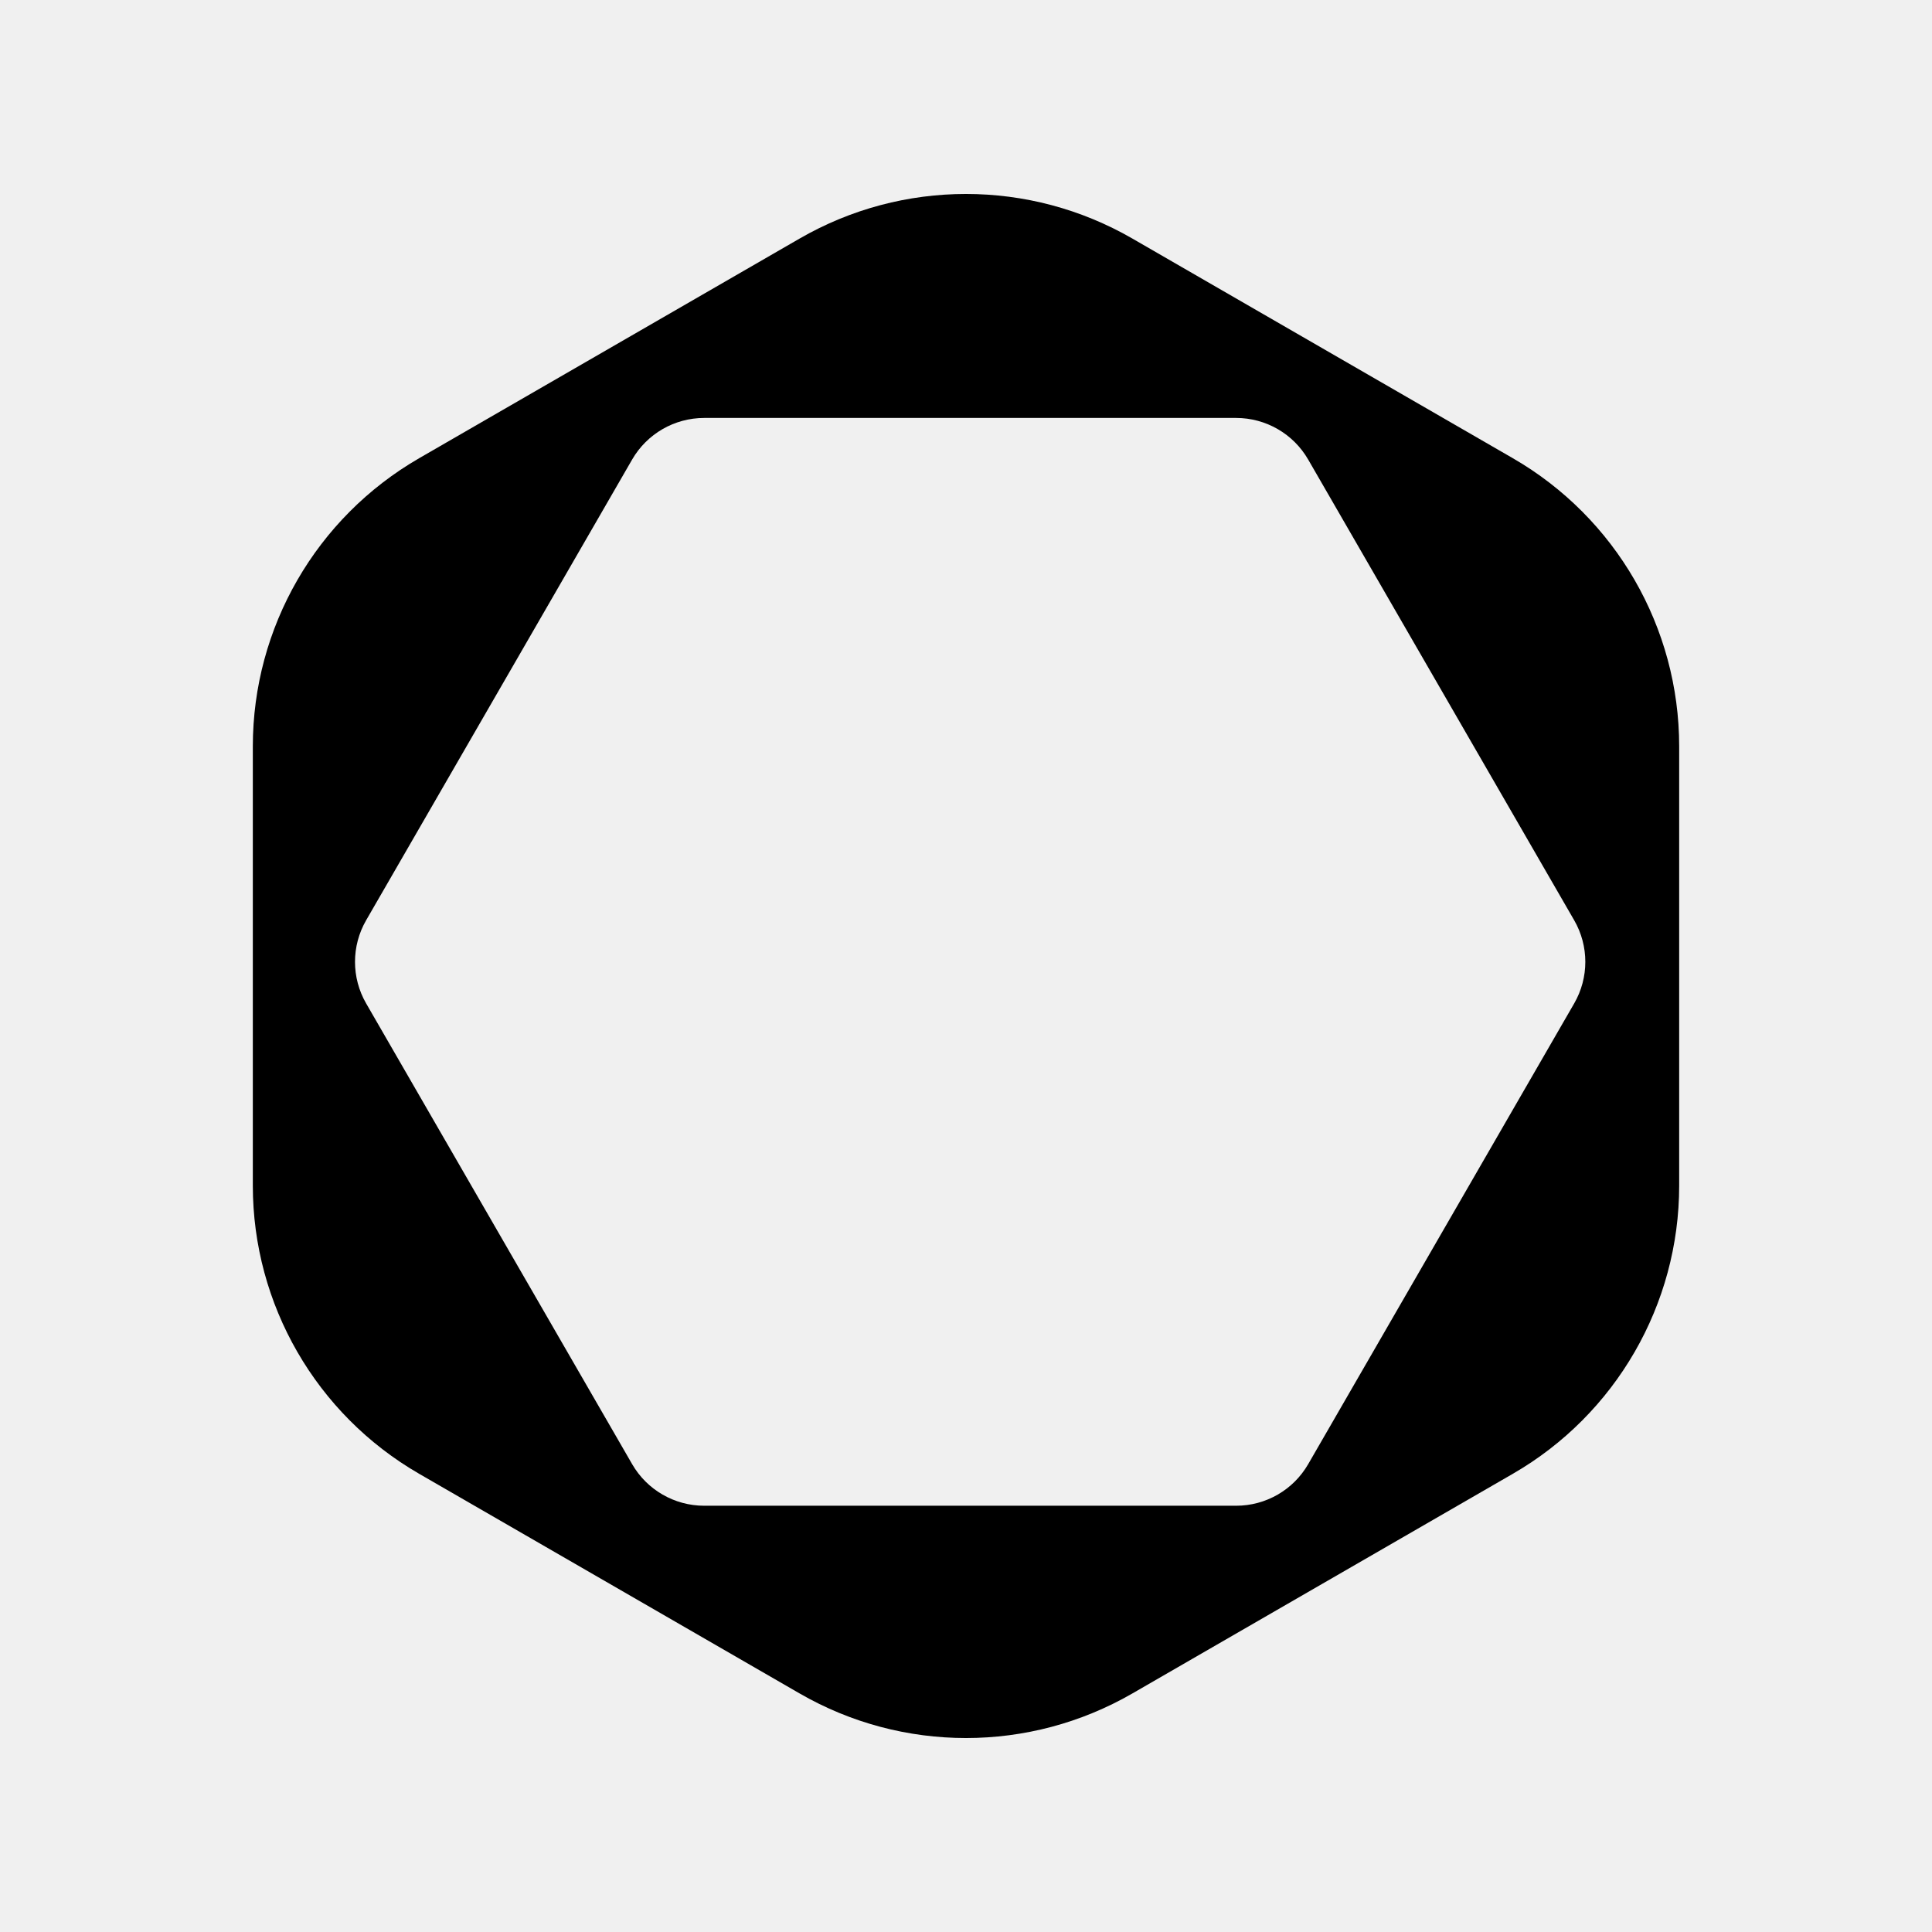
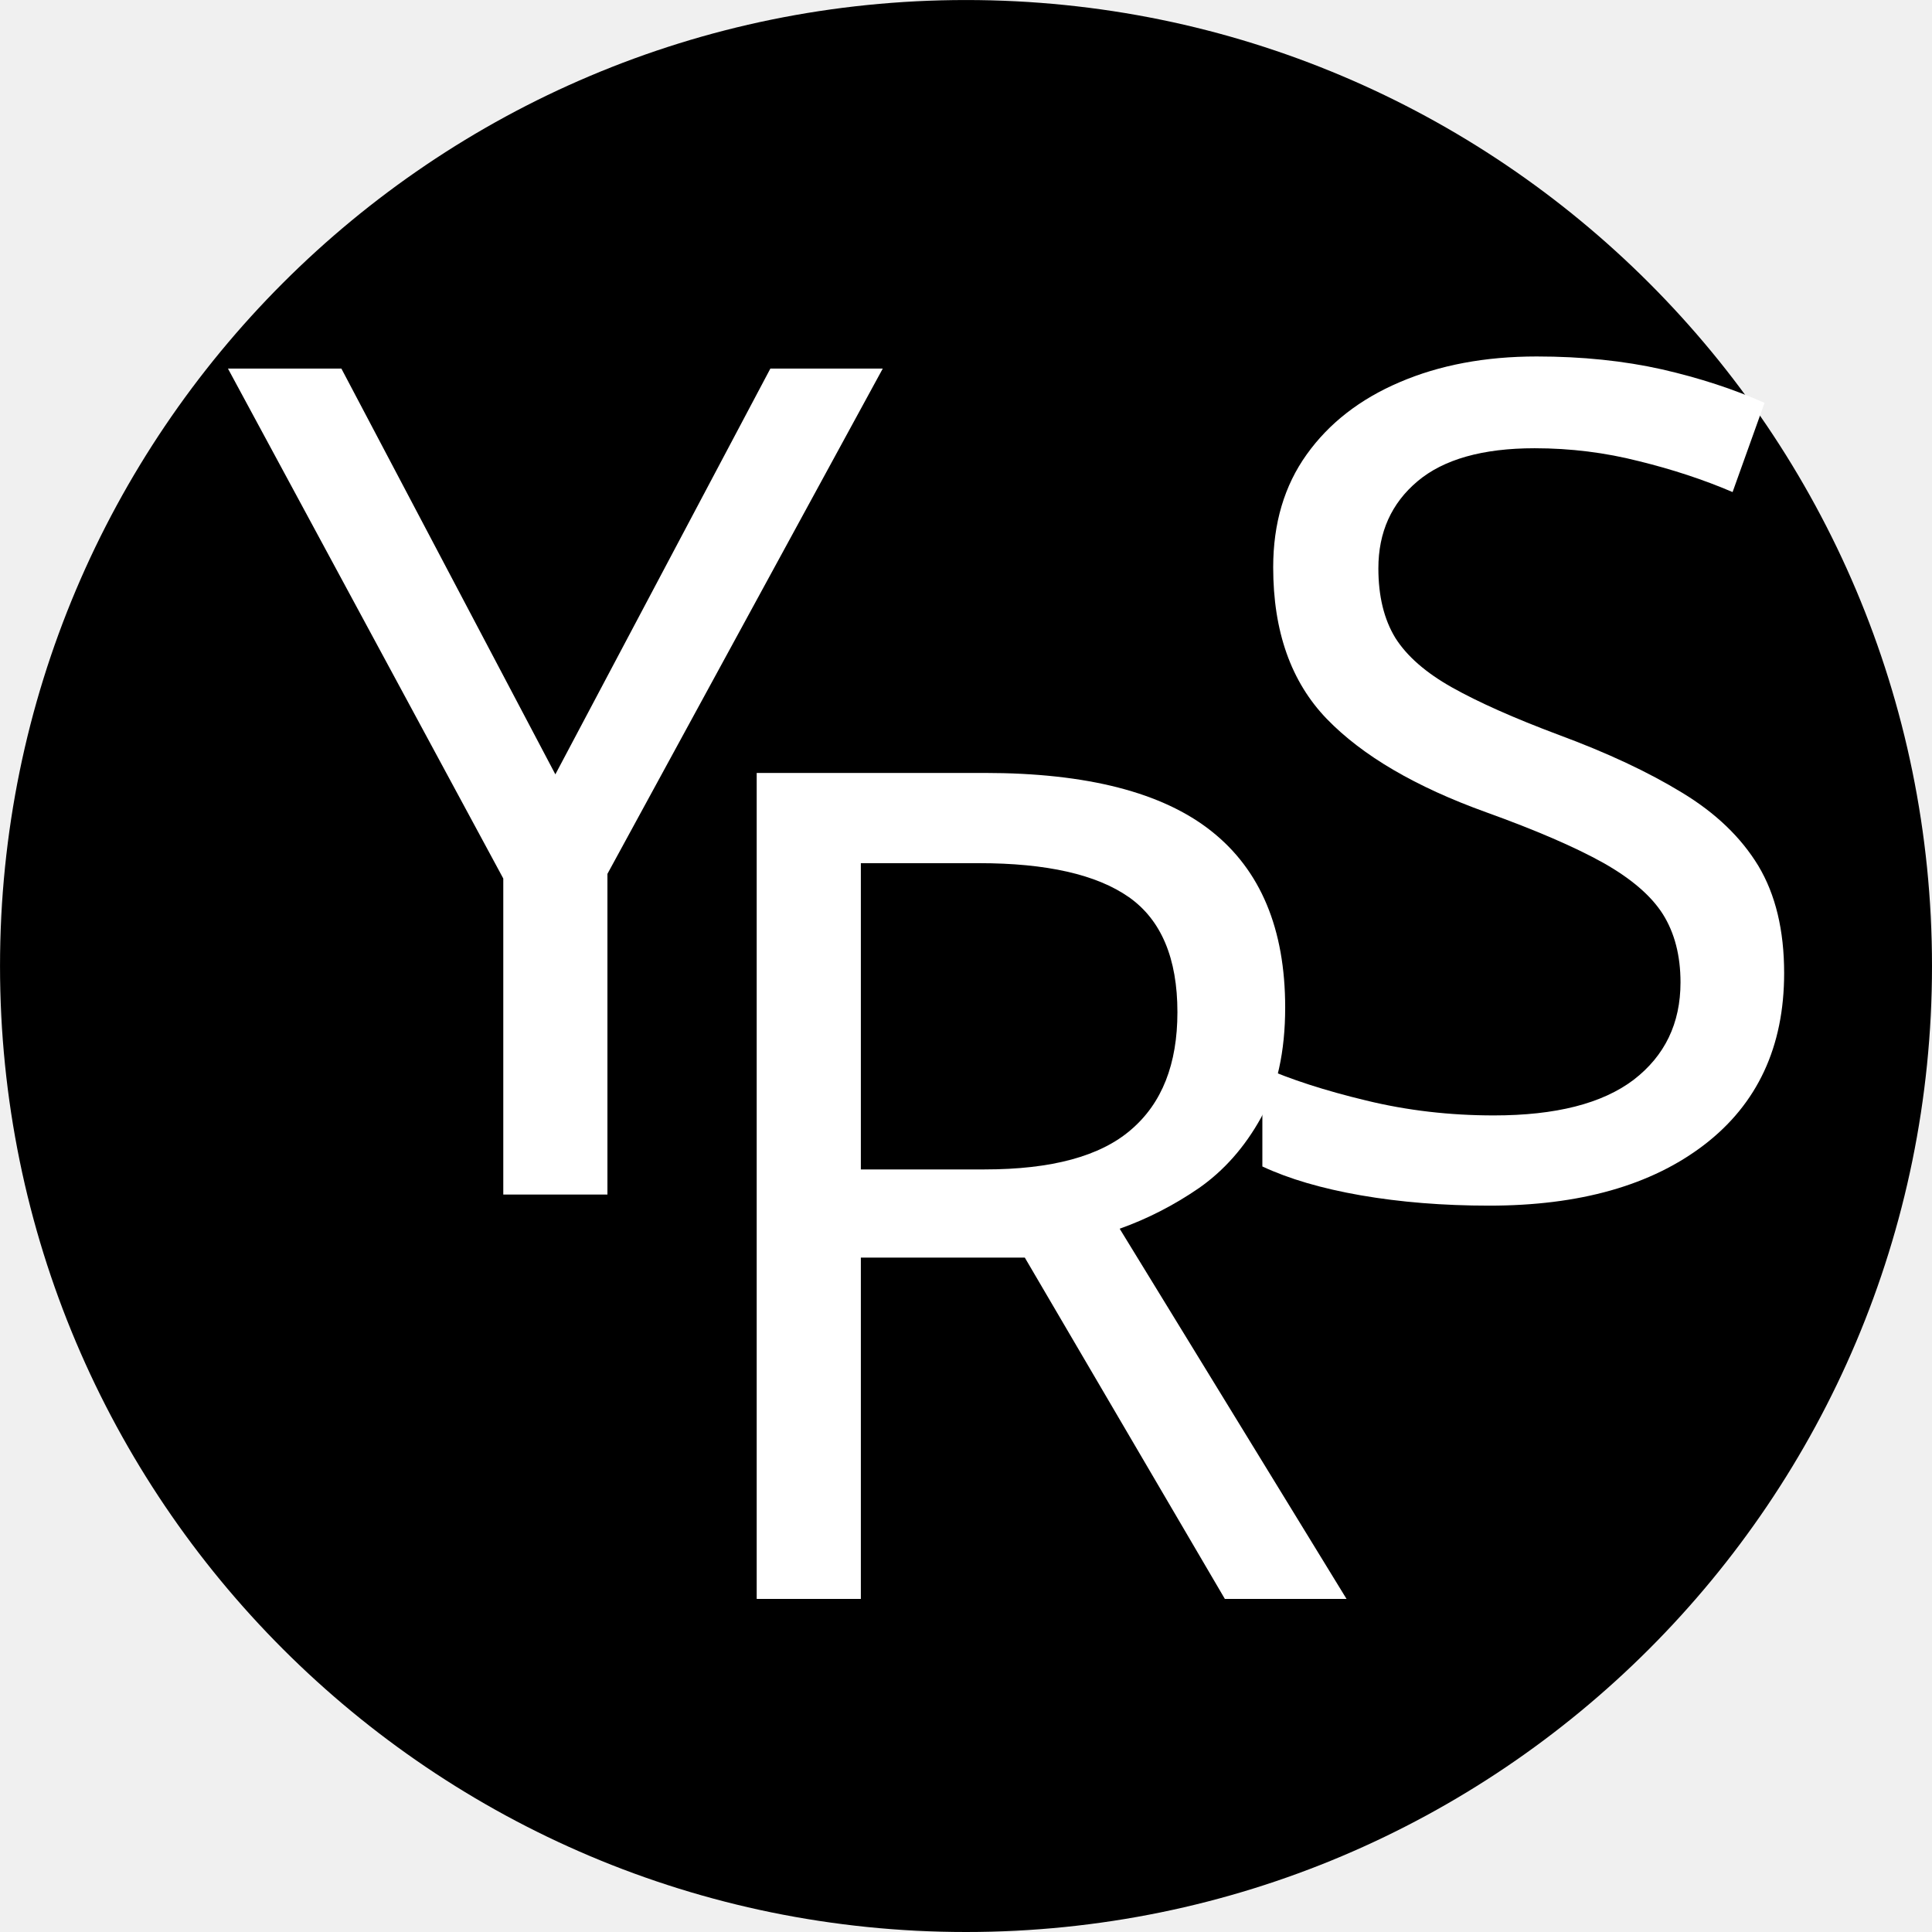
- <svg xmlns="http://www.w3.org/2000/svg" viewBox="0 0 180 180" fill="currentColor">
-   <path fill-rule="evenodd" clip-rule="evenodd" d="m 105.5,22.225 c -9.592,-5.538 -21.409,-5.538 -31,0 L 39.055,42.689 C 29.463,48.227 23.555,58.461 23.555,69.536 v 40.929 c 0,11.075 5.909,21.309 15.5,26.847 l 35.445,20.464 c 9.591,5.537 21.408,5.537 31,0 l 35.445,-20.464 c 9.591,-5.537 15.5,-15.771 15.5,-26.847 V 69.536 c 0,-11.075 -5.909,-21.309 -15.5,-26.847 z M 34.113,85.738 c -1.384,2.398 -1.384,5.352 0,7.75 l 24.782,42.923 c 1.384,2.398 3.943,3.875 6.712,3.875 h 49.563 c 2.769,0 5.327,-1.477 6.711,-3.875 l 24.782,-42.923 c 1.384,-2.398 1.384,-5.352 0,-7.75 L 121.88,42.815 c -1.384,-2.398 -3.942,-3.875 -6.711,-3.875 H 65.606 c -2.769,0 -5.327,1.477 -6.712,3.875 z" style="stroke-width:0.775" />
+ <svg xmlns="http://www.w3.org/2000/svg" width="69.237mm" height="69.237mm" viewBox="0 0 69.237 69.237" version="1.1" id="svg1" xml:space="preserve">
+   <defs id="defs1" />
+   <g id="layer1" transform="translate(-48.27912,-34.67501)">
+     <g id="g27">
+       <circle style="fill:#000000;stroke-width:0.265" id="path1" cx="82.898" cy="69.294" r="34.618" />
+       <g id="g9" transform="matrix(1.182543,0,0,1.182543,-15.13235,-9.474016)">
+         <text xml:space="preserve" style="font-size:35.059px;text-align:start;writing-mode:lr-tb;direction:ltr;text-anchor:start;fill:#ffffff;fill-opacity:1;stroke-width:0.939" x="60.532" y="73.536" id="text7">
+           <tspan id="tspan7" style="font-style:normal;font-variant:normal;font-weight:normal;font-stretch:normal;font-size:35.059px;font-family:'Khmer MN';-inkscape-font-specification:'Khmer MN';fill:#ffffff;fill-opacity:1;stroke-width:0.939" x="60.532" y="73.536">Y</tspan>
+         </text>
+         <text xml:space="preserve" style="font-size:35.059px;text-align:start;writing-mode:lr-tb;direction:ltr;text-anchor:start;fill:#ffffff;fill-opacity:1;stroke-width:0.939" x="73.148" y="85.79" id="text8">
+           <tspan id="tspan8" style="font-style:normal;font-variant:normal;font-weight:normal;font-stretch:normal;font-size:35.059px;font-family:'Khmer MN';-inkscape-font-specification:'Khmer MN';fill:#ffffff;fill-opacity:1;stroke-width:0.939" x="73.148" y="85.79">R</tspan>
+         </text>
+         <text xml:space="preserve" style="font-size:35.059px;text-align:start;writing-mode:lr-tb;direction:ltr;text-anchor:start;fill:#ffffff;fill-opacity:1;stroke-width:0.939" x="90.096" y="73.527" id="text9">
+           <tspan id="tspan9" style="font-style:normal;font-variant:normal;font-weight:normal;font-stretch:normal;font-size:35.059px;font-family:'Khmer MN';-inkscape-font-specification:'Khmer MN';fill:#ffffff;fill-opacity:1;stroke-width:0.939" x="90.096" y="73.527">S</tspan>
+         </text>
+       </g>
+     </g>
+   </g>
</svg>
